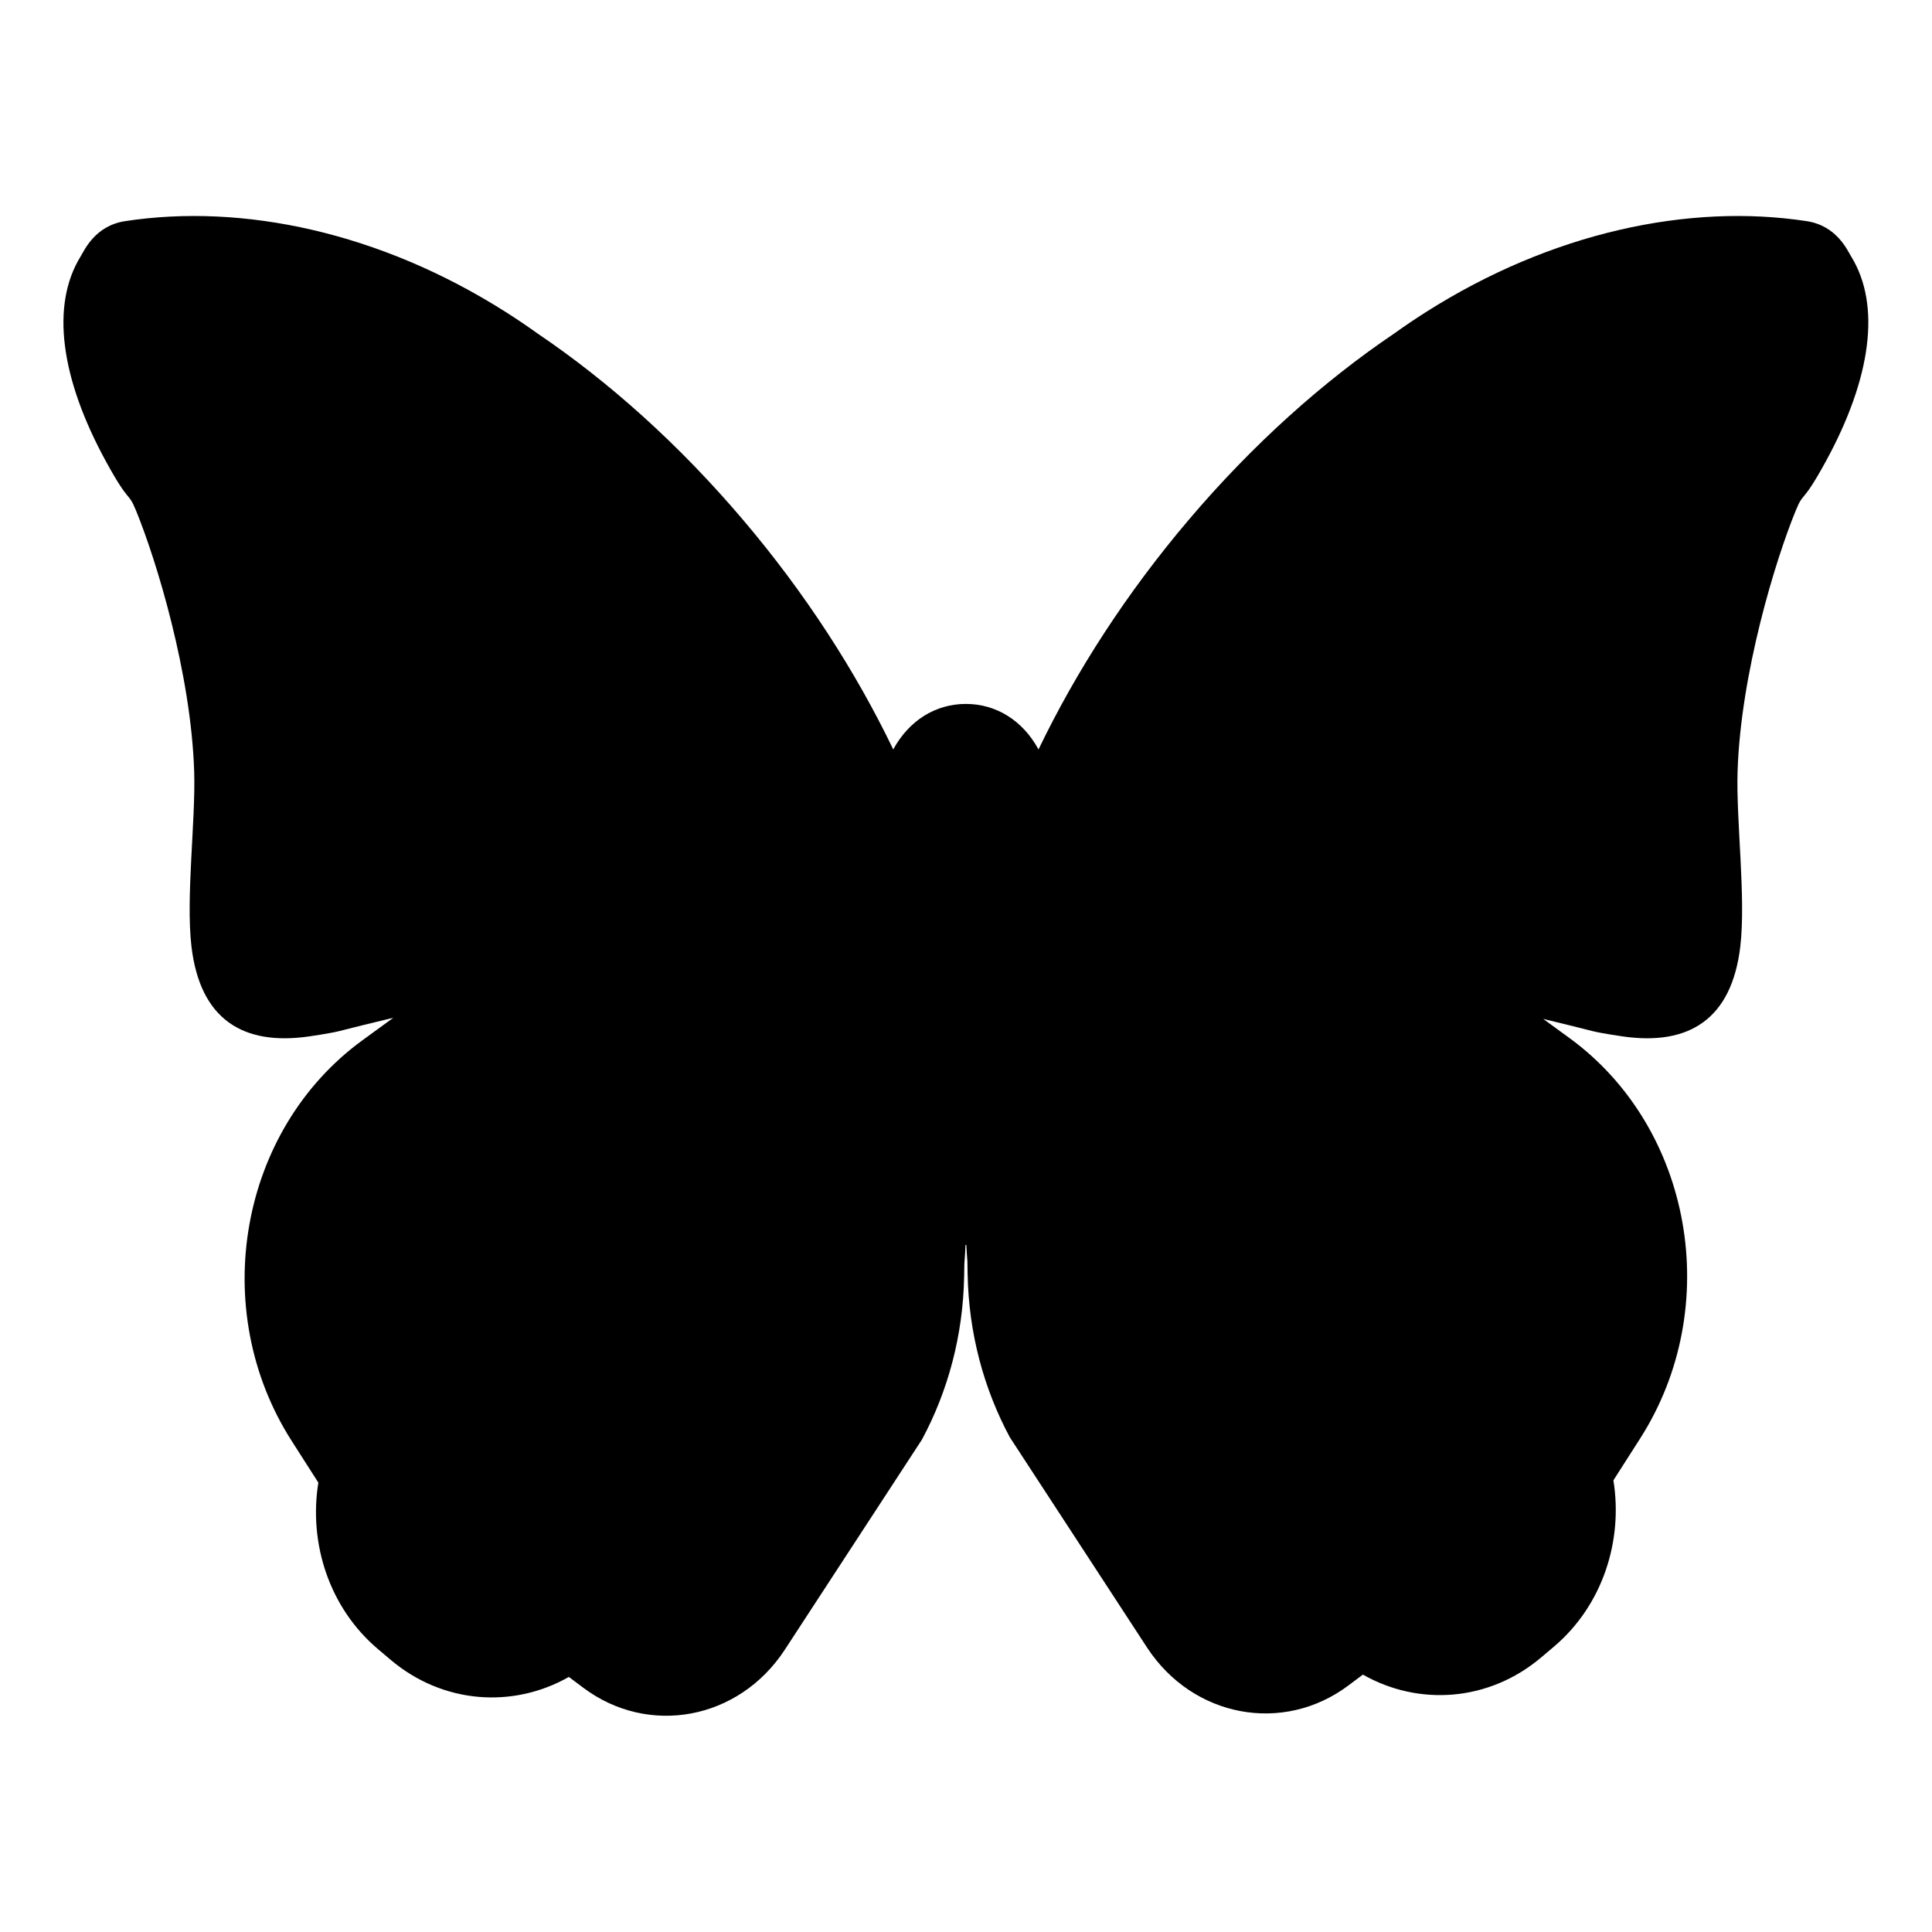
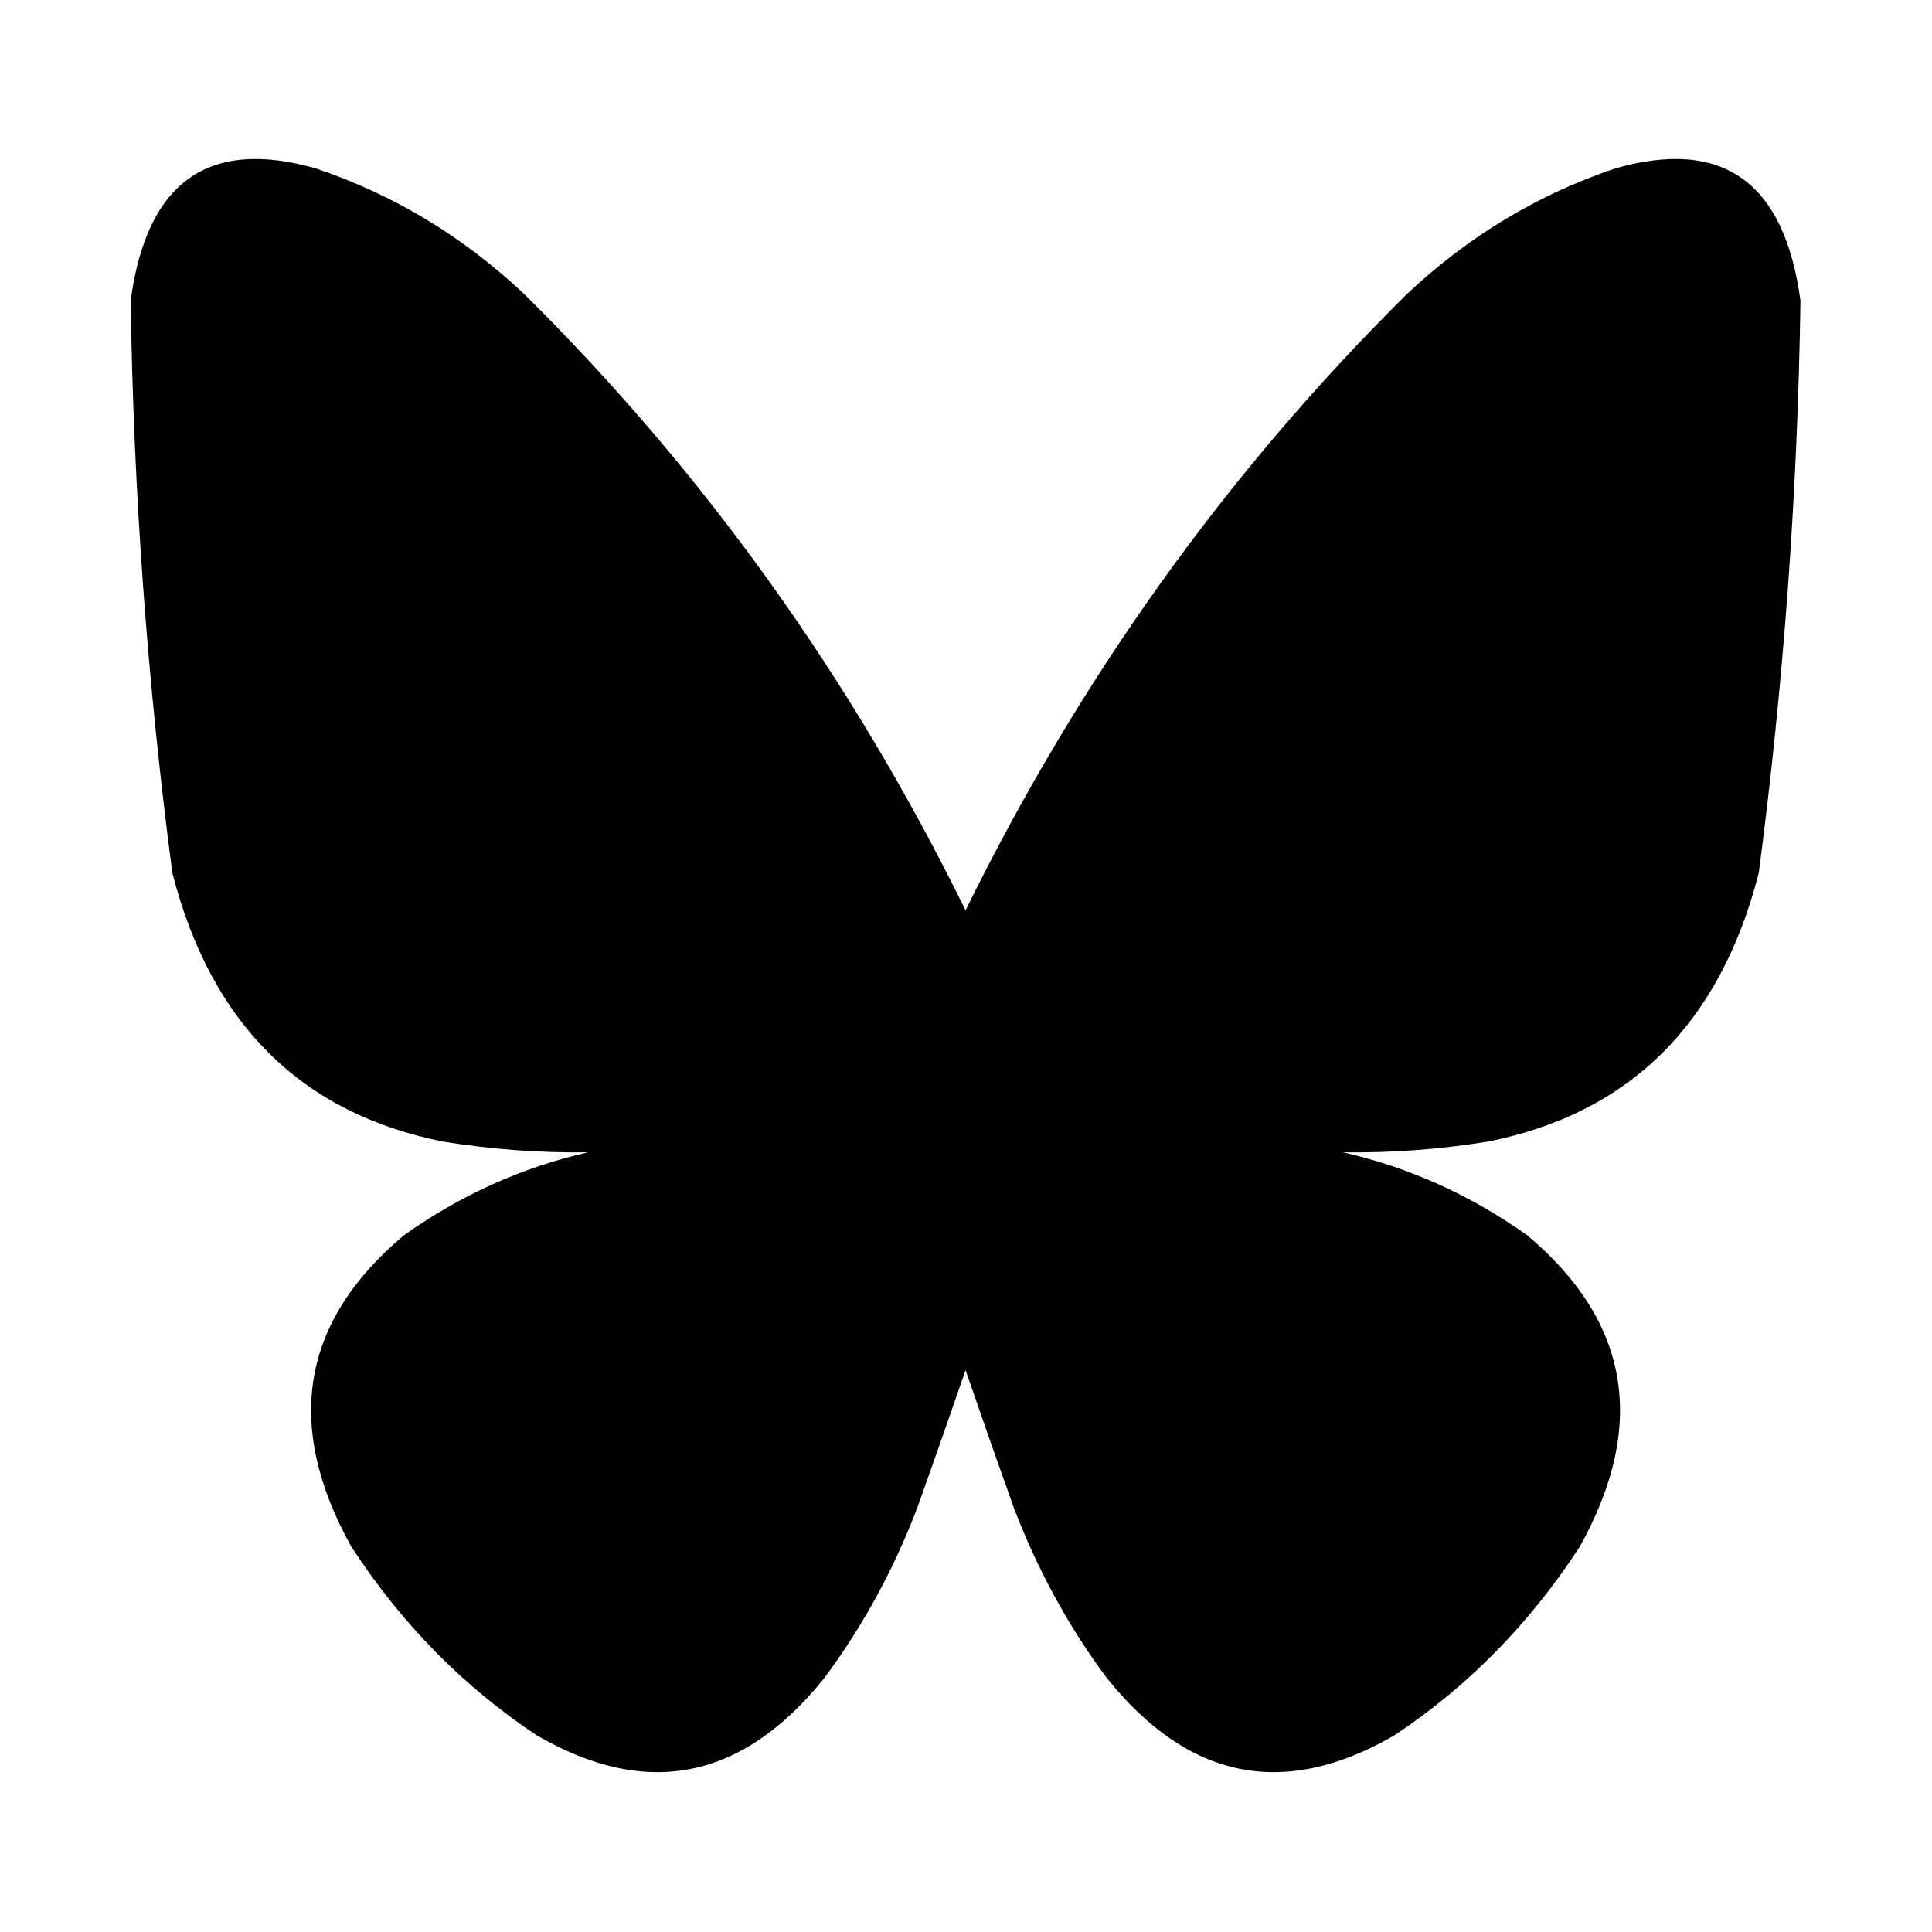
- <svg xmlns="http://www.w3.org/2000/svg" xml:space="preserve" viewBox="0 0 6048 6048">
-   <path fill="currentColor" d="M3250.97 2346.08c117.62-244.4 275.15-488.87 469.78-718.24 200.89-236.75 420.67-433.11 644.09-584.11a2123.722 2123.722 0 0 1 98.31-66.391c393.95-250.295 823.77-341.548 1192.57-285.055 94.22 14.434 127.02 90.754 139.44 110.947 93.75 152.527 62.57 381.489-80.1 642.129-75.37 137.69-67.74 90.02-93.41 152.48-63.57 154.71-172.58 510.47-182.28 817.47-4.84 153.19 26.49 394.34 8.59 547.04-26.88 229.21-161.6 311.18-366.15 282.38 0 0-67.71-9.6-97.69-17.23-40.06-10.2-92.52-23.34-153.24-37.86l81.51 59.35c385.73 280.88 485.11 842.33 221.97 1254.09l-83.69 130.94c30.7 190.29-34.36 392.09-186.04 520.57l-39.63 33.56c-164.45 139.29-384.39 153.17-558.53 54.08l-45.09 33.82c-204.38 153.23-486.43 100.59-629.98-117.58l-430.14-659.07c-81.15-150.94-128.87-325.2-132.21-511.46l-.71-39.83c-1.4-16.87-2.49-33.83-3.27-50.88h-2.58c-.79 19.5-1.99 38.9-3.59 58.17l-.7 39.84c-3.35 186.26-51.07 360.52-132.21 511.46l-430.14 659.07c-143.55 218.17-425.6 270.8-629.98 117.57l-45.09-33.81c-174.14 99.08-394.09 85.21-558.53-54.08l-39.63-33.56c-151.68-128.49-216.745-330.28-186.043-520.57l-83.695-130.95c-263.136-411.75-163.755-973.21 221.978-1254.08l96.4-70.2c-67.07 15.93-124.85 30.39-168.14 41.41-29.98 7.63-97.688 17.23-97.688 17.23-204.551 28.8-339.272-53.17-366.146-282.38-17.903-152.7 13.425-393.85 8.584-547.04-9.699-307-118.706-662.76-182.275-817.47-25.667-62.46-18.04-14.79-93.415-152.48-142.666-260.64-173.849-489.602-80.093-642.129 12.412-20.193 45.214-96.513 139.441-110.947 368.798-56.493 798.622 34.76 1192.562 285.055a2118.677 2118.677 0 0 1 98.32 66.391c223.42 151 443.2 347.36 644.08 584.11 194.63 229.37 352.17 473.84 469.78 718.24 49.58-91.18 132.91-142.48 227.35-142.48s177.77 51.3 227.35 142.48Z" />
+ <svg xmlns="http://www.w3.org/2000/svg" xml:space="preserve" viewBox="0 0 1452 1452">
+   <path fill="currentColor" d="M725.669 684.169c85.954-174.908 196.522-329.297 331.704-463.171 45.917-43.253 98.131-74.732 156.638-94.443 80.779-23.002 127.157 10.154 139.131 99.467a3714.722 3714.722 0 0 1-31.327 430.015c-29.111 113.446-96.987 180.762-203.629 201.947a627.097 627.097 0 0 1-108.726 8.038c49.745 11.389 95.815 32.154 138.21 62.292 77.217 64.765 90.425 142.799 39.62 234.097-37.567 57.717-83.945 104.938-139.131 141.664-82.806 48.116-154.983 33.716-216.529-43.202-28.935-38.951-52.278-81.818-70.026-128.603a10250.423 10250.423 0 0 1-35.935-102.481 10250.335 10250.335 0 0 1-35.934 102.481c-17.748 46.785-41.091 89.652-70.027 128.603-61.545 76.918-133.722 91.318-216.529 43.202-55.186-36.726-101.564-83.947-139.131-141.664-50.804-91.298-37.597-169.332 39.62-234.097 42.396-30.138 88.466-50.903 138.21-62.292a627.078 627.078 0 0 1-108.725-8.038c-106.643-21.185-174.519-88.501-203.629-201.947a3714.723 3714.723 0 0 1-31.328-430.015c11.975-89.313 58.352-122.469 139.132-99.467 58.507 19.711 110.72 51.19 156.637 94.443 135.183 133.874 245.751 288.263 331.704 463.171Z" />
</svg>
